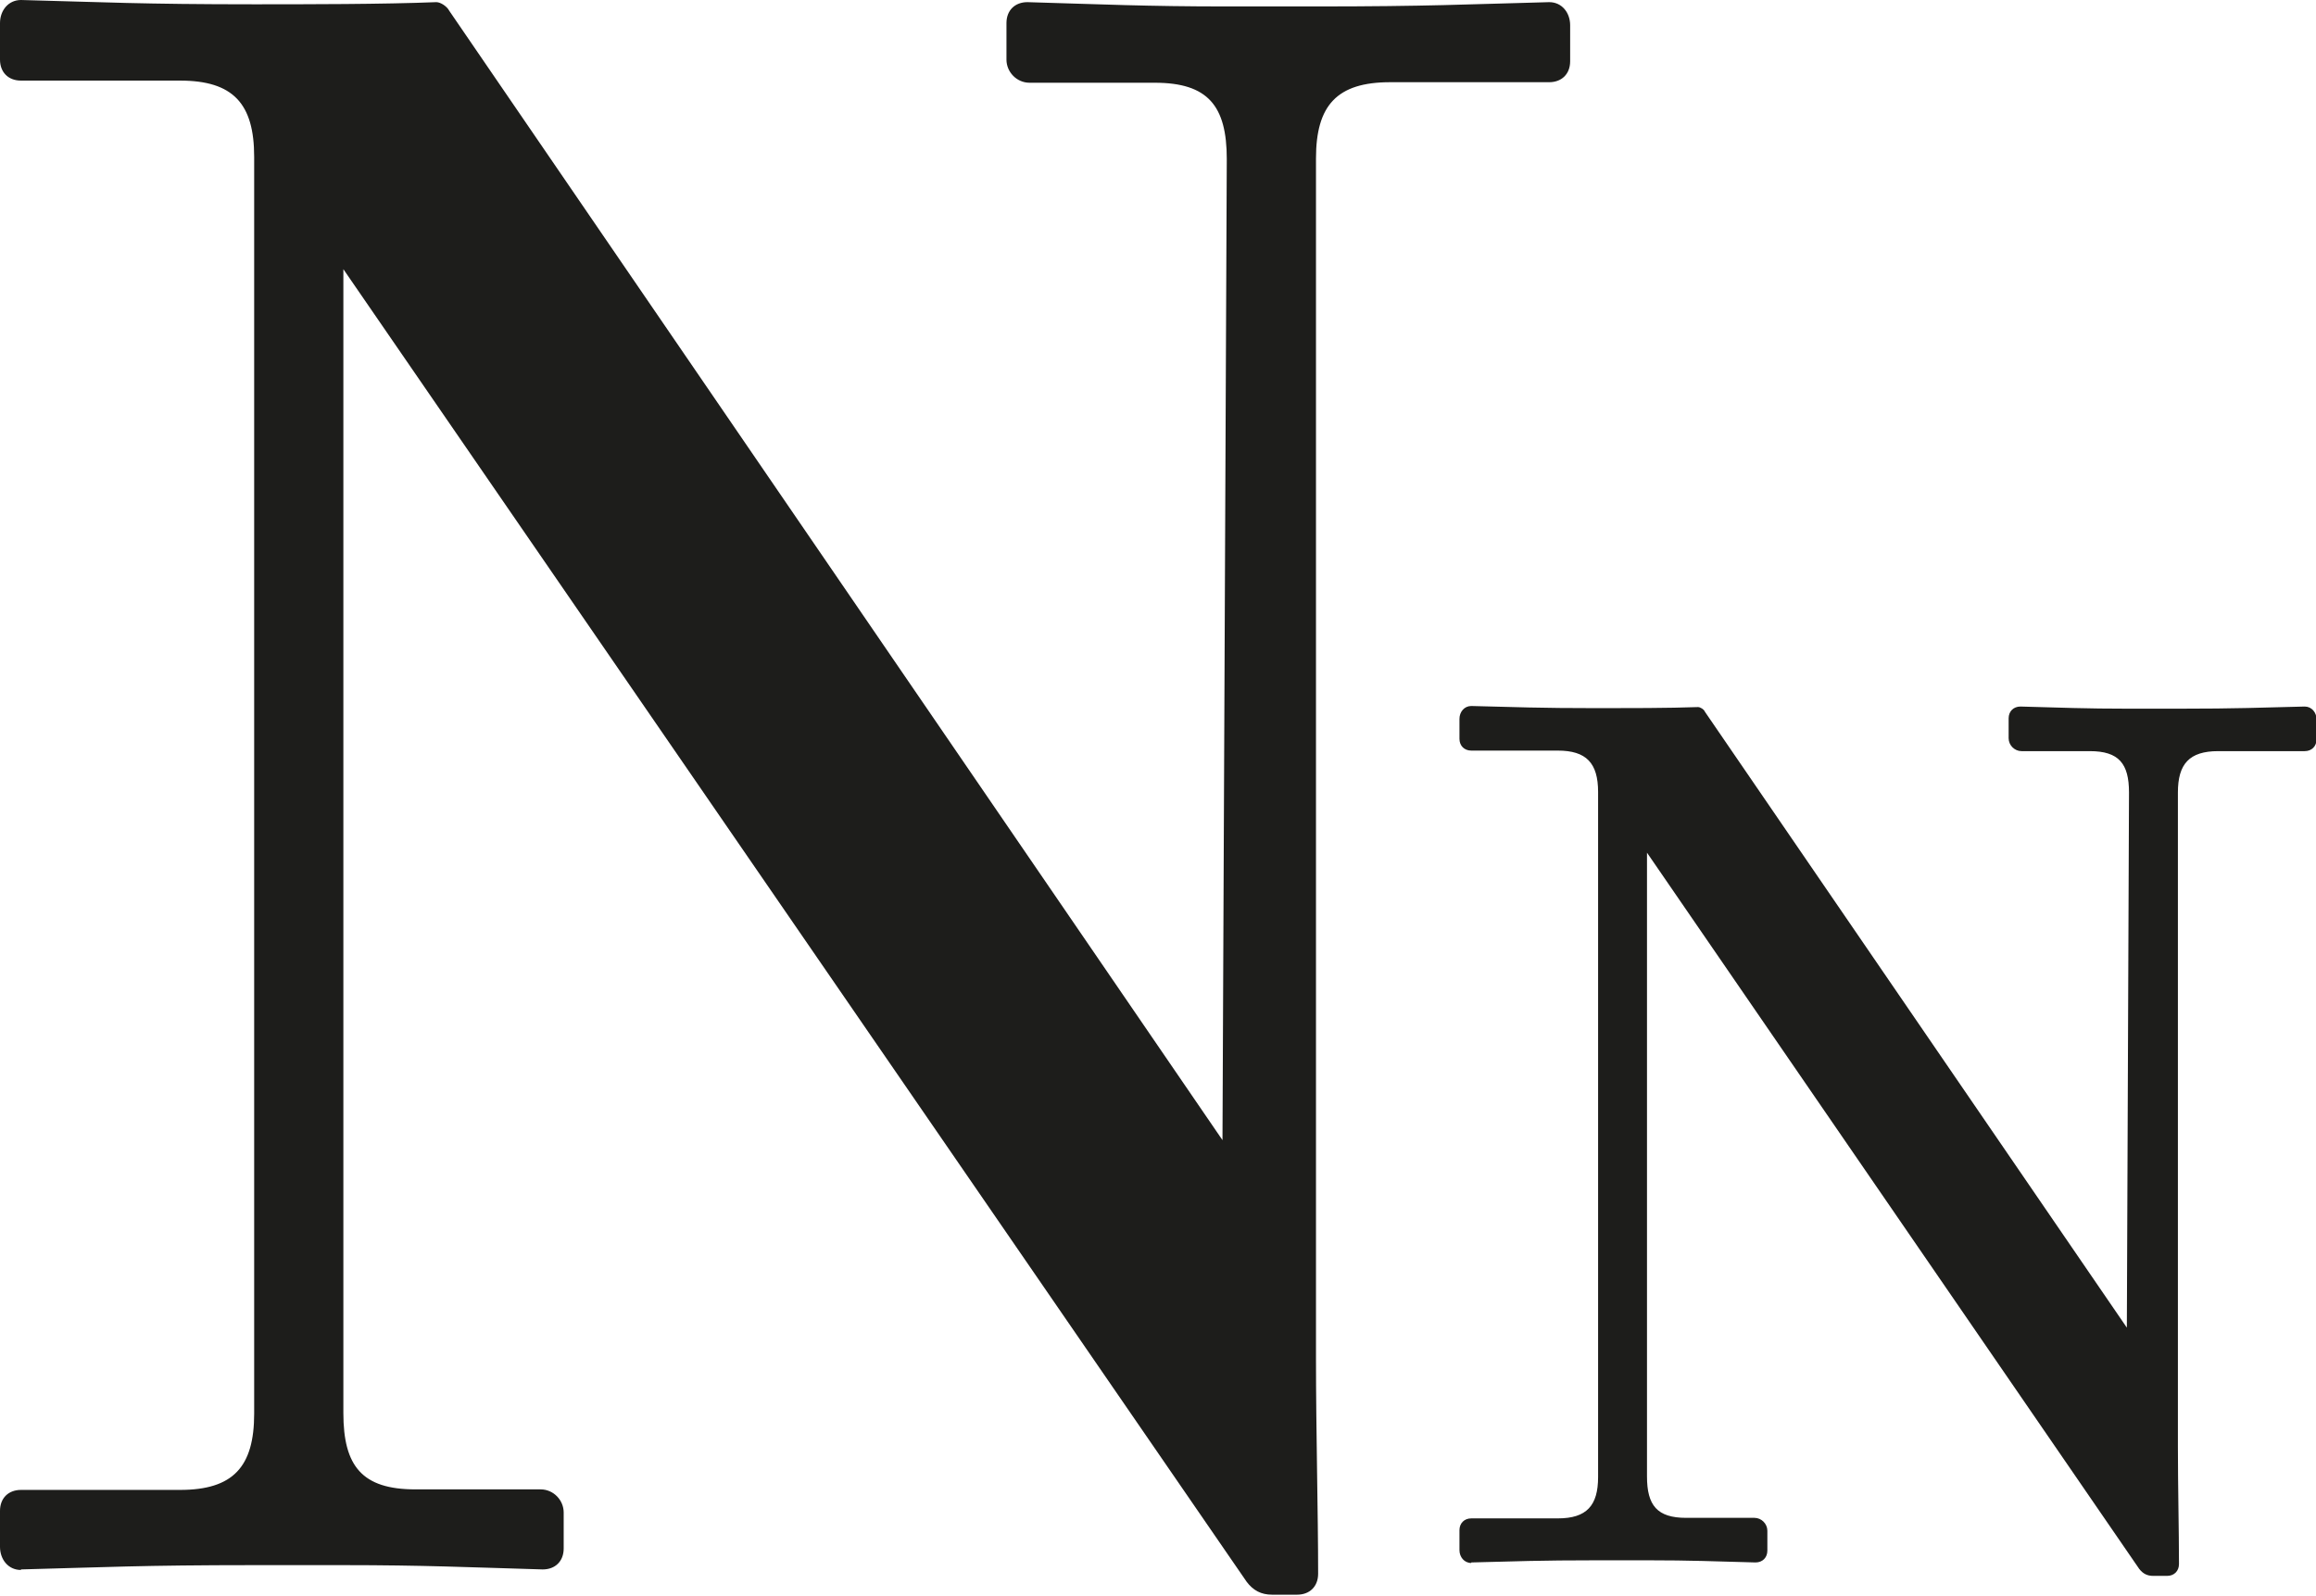
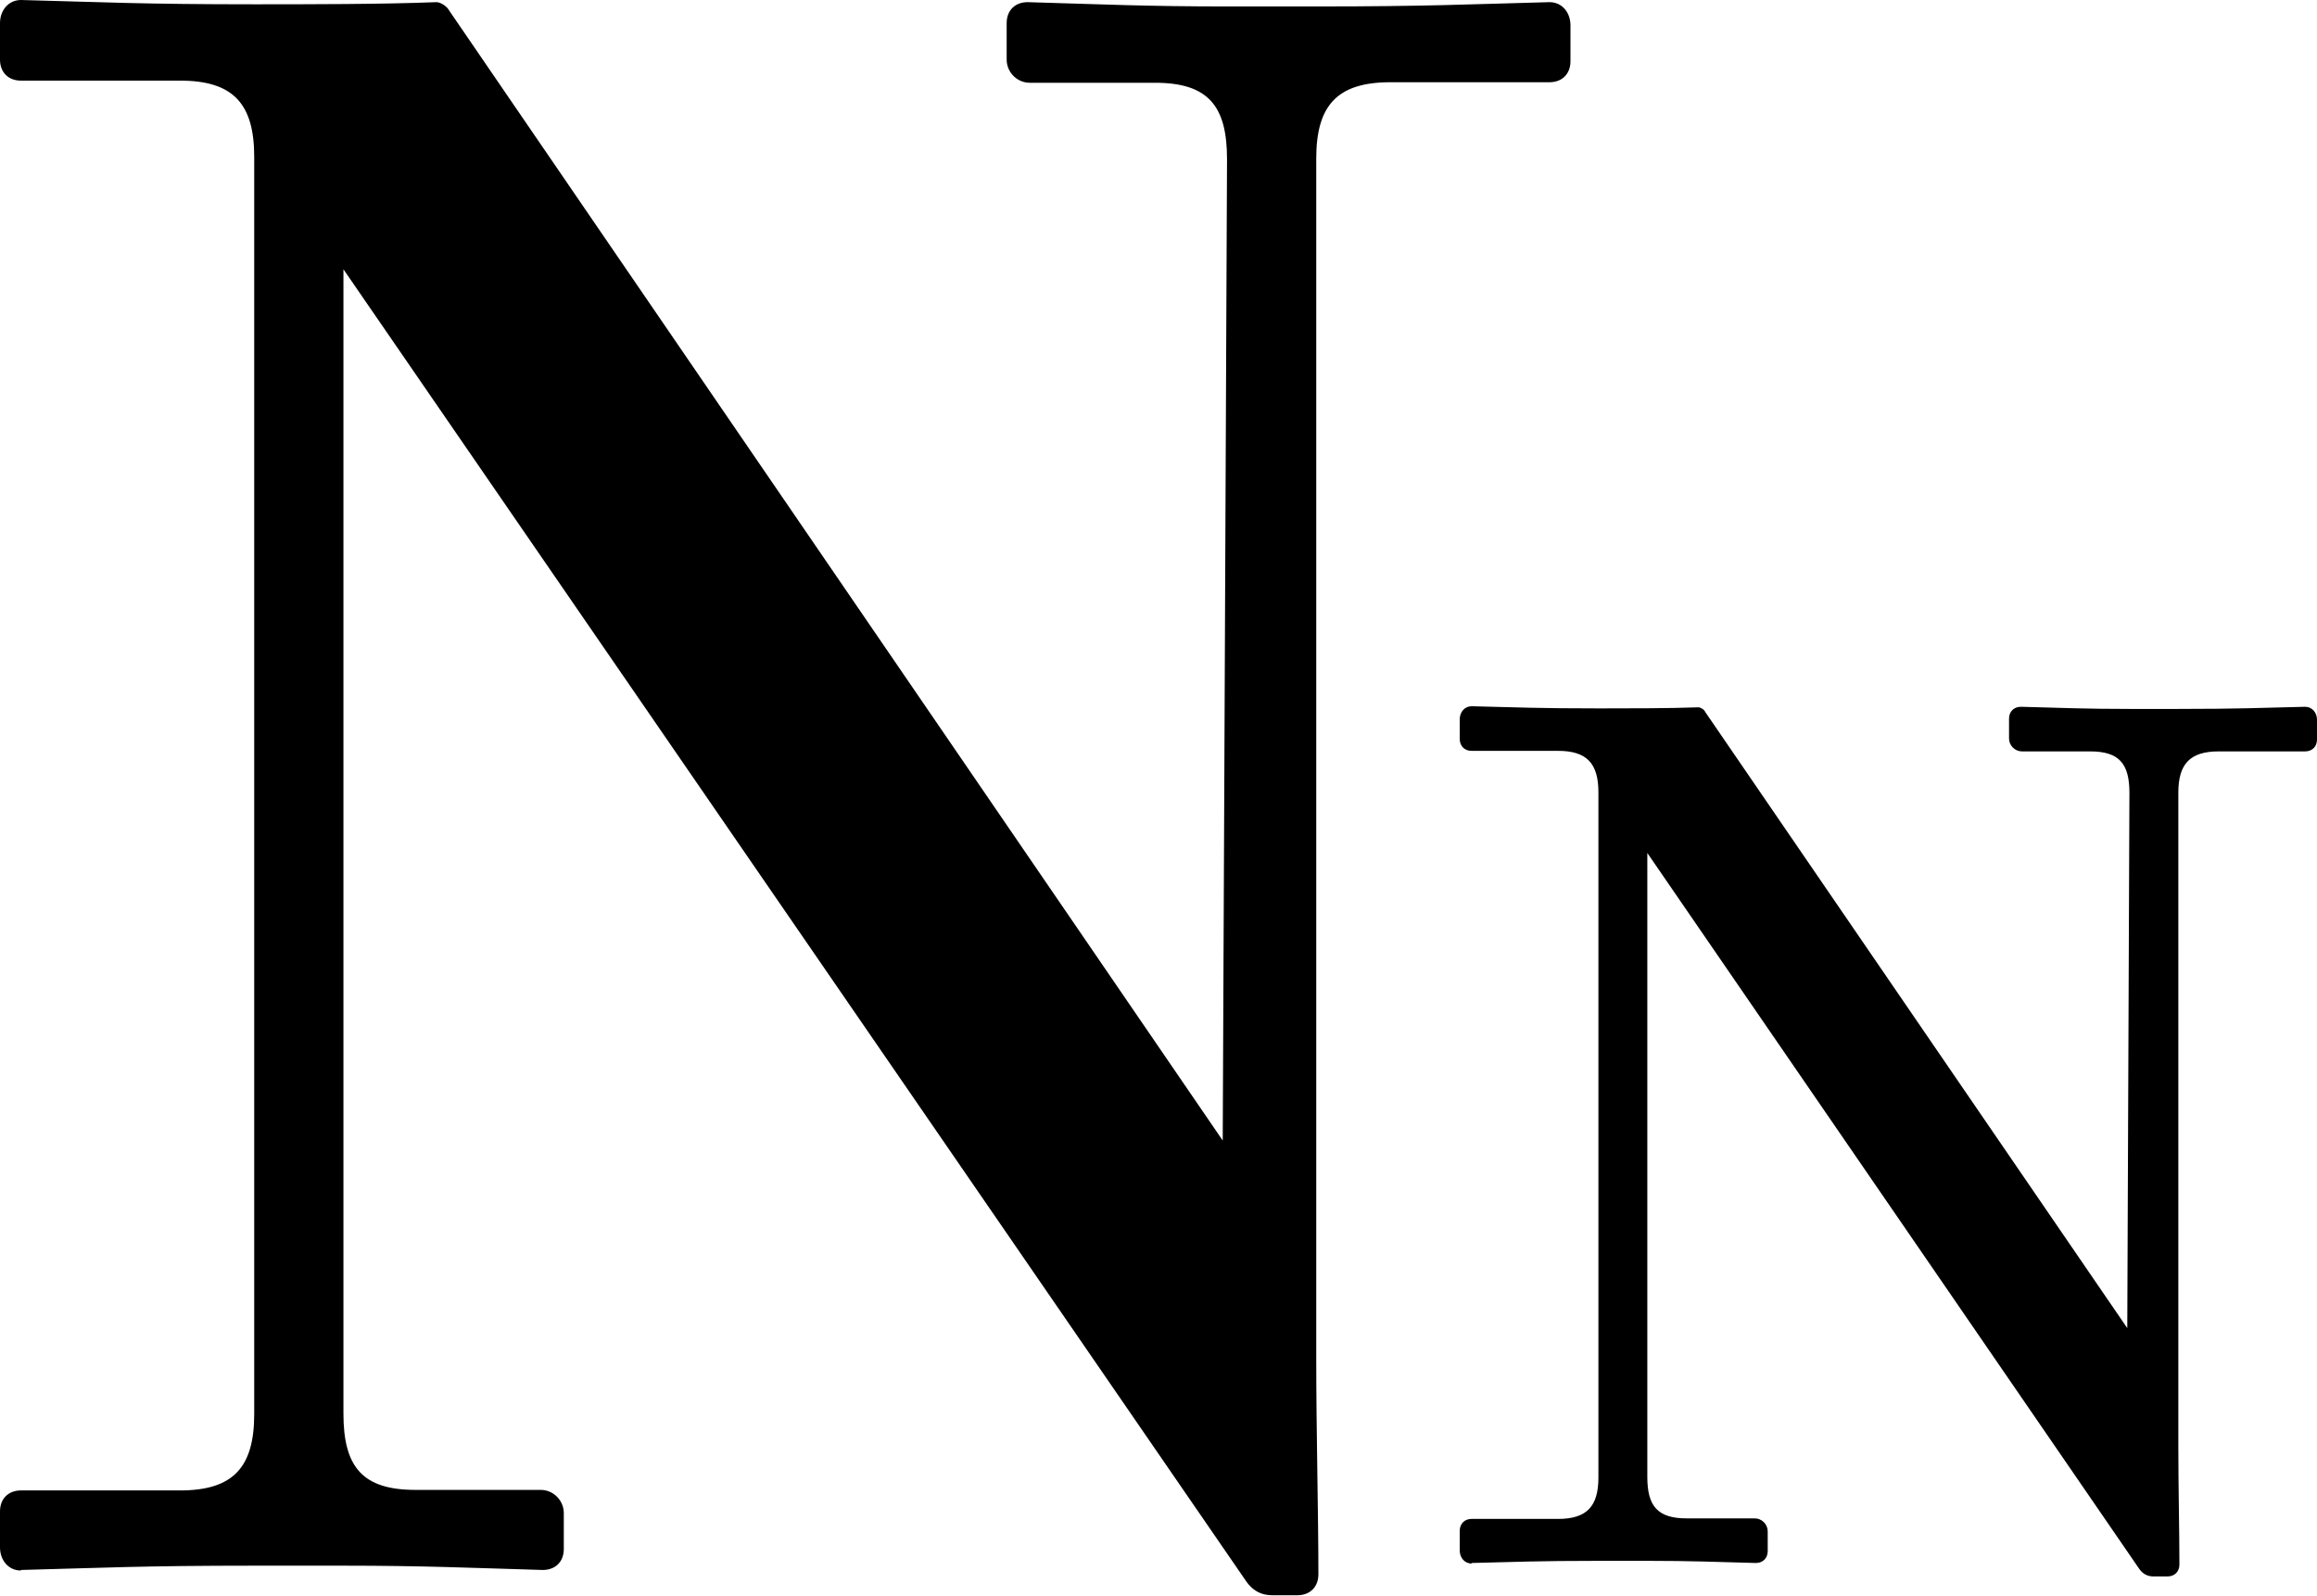
- <svg xmlns="http://www.w3.org/2000/svg" id="Laag_1" data-name="Laag 1" viewBox="0 0 43.1 29.69">
-   <defs>
-     <style>
-       .cls-1 {
-         fill: #1d1d1b;
-       }
-     </style>
-   </defs>
+ <svg xmlns="http://www.w3.org/2000/svg" id="Laag_1" data-name="Laag 1" viewBox="0 0 43.11 29.68">
  <g id="Laag_2" data-name="Laag 2">
    <g>
-       <path class="cls-1" d="M.39,29.22c-.24,0-.39-.2-.39-.43v-.67c0-.24.16-.39.39-.39h2.96c.99,0,1.38-.43,1.38-1.42V2.92c0-.99-.39-1.42-1.38-1.42H.39c-.24,0-.39-.16-.39-.39V.43c0-.24.16-.43.39-.43,1.54.04,2.25.08,4.34.08.95,0,2.41,0,3.39-.04.08,0,.2.08.24.16l14.39,21.02.08-18.26c0-.99-.35-1.42-1.34-1.42h-2.33c-.24,0-.43-.2-.43-.43V.43c0-.24.16-.39.39-.39,1.38.04,2.21.08,3.71.08h1.66c2.09,0,2.8-.04,4.34-.08.24,0,.39.2.39.43v.67c0,.24-.16.39-.39.39h-2.96c-.99,0-1.38.43-1.38,1.42v22.32c0,1.38.04,2.88.04,4.02,0,.24-.16.39-.39.39h-.47c-.2,0-.35-.08-.47-.24L6.39,5.01v21.29c0,.99.35,1.42,1.34,1.42h2.33c.24,0,.43.2.43.43v.67c0,.24-.16.39-.39.39-1.38-.04-2.21-.08-3.71-.08h-1.66c-2.09,0-2.8.04-4.34.08Z" />
-       <path class="cls-1" d="M27.38,29.09c-.13,0-.22-.11-.22-.24v-.37c0-.13.09-.22.22-.22h1.61c.54,0,.75-.24.75-.77v-12.75c0-.54-.22-.77-.75-.77h-1.61c-.13,0-.22-.09-.22-.22v-.37c0-.13.09-.24.22-.24.84.02,1.23.04,2.37.04.52,0,1.31,0,1.85-.02.04,0,.11.04.13.09l7.85,11.46.04-9.96c0-.54-.19-.77-.73-.77h-1.27c-.13,0-.24-.11-.24-.24v-.37c0-.13.09-.22.22-.22.75.02,1.2.04,2.02.04h.9c1.14,0,1.53-.02,2.37-.04.13,0,.22.11.22.24v.37c0,.13-.09.22-.22.22h-1.61c-.54,0-.75.24-.75.77v12.17c0,.75.02,1.57.02,2.19,0,.13-.09.22-.22.22h-.26c-.11,0-.19-.04-.26-.13l-9.16-13.33v11.61c0,.54.19.77.73.77h1.27c.13,0,.24.11.24.24v.37c0,.13-.09.22-.22.22-.75-.02-1.2-.04-2.02-.04h-.9c-1.14,0-1.53.02-2.37.04Z" />
+       <path d="M.39,29.22c-.24,0-.39-.2-.39-.43v-.67c0-.24.16-.39.39-.39h2.96c.99,0,1.38-.43,1.38-1.42V2.92c0-.99-.39-1.42-1.38-1.42H.39c-.24,0-.39-.16-.39-.39V.43c0-.24.16-.43.39-.43,1.54.04,2.25.08,4.34.08.95,0,2.41,0,3.39-.04.08,0,.2.08.24.16l14.39,21.02.08-18.26c0-.99-.35-1.42-1.34-1.42h-2.33c-.24,0-.43-.2-.43-.43V.43c0-.24.16-.39.39-.39,1.38.04,2.21.08,3.71.08h1.66c2.09,0,2.8-.04,4.34-.08.24,0,.39.2.39.43v.67c0,.24-.16.39-.39.39h-2.96c-.99,0-1.38.43-1.38,1.42v22.32c0,1.38.04,2.88.04,4.02,0,.24-.16.39-.39.39h-.47c-.2,0-.35-.08-.47-.24L6.39,5.01v21.29c0,.99.35,1.42,1.34,1.42h2.33c.24,0,.43.2.43.43v.67c0,.24-.16.39-.39.39-1.38-.04-2.21-.08-3.71-.08h-1.66c-2.09,0-2.8.04-4.34.08h0Z" />
+       <path d="M27.38,29.09c-.13,0-.22-.11-.22-.24v-.37c0-.13.09-.22.22-.22h1.61c.54,0,.75-.24.75-.77v-12.75c0-.54-.22-.77-.75-.77h-1.61c-.13,0-.22-.09-.22-.22v-.37c0-.13.09-.24.22-.24.84.02,1.23.04,2.37.04.52,0,1.31,0,1.85-.02.04,0,.11.04.13.09l7.85,11.46.04-9.96c0-.54-.19-.77-.73-.77h-1.27c-.13,0-.24-.11-.24-.24v-.37c0-.13.09-.22.22-.22.75.02,1.2.04,2.02.04h.9c1.14,0,1.53-.02,2.37-.04.13,0,.22.11.22.24v.37c0,.13-.09.22-.22.22h-1.61c-.54,0-.75.24-.75.77v12.17c0,.75.02,1.57.02,2.19,0,.13-.09.22-.22.22h-.26c-.11,0-.19-.04-.26-.13l-9.16-13.33v11.61c0,.54.19.77.73.77h1.27c.13,0,.24.11.24.24v.37c0,.13-.09.22-.22.22-.75-.02-1.2-.04-2.02-.04h-.9c-1.14,0-1.53.02-2.37.04h0Z" />
    </g>
  </g>
</svg>
